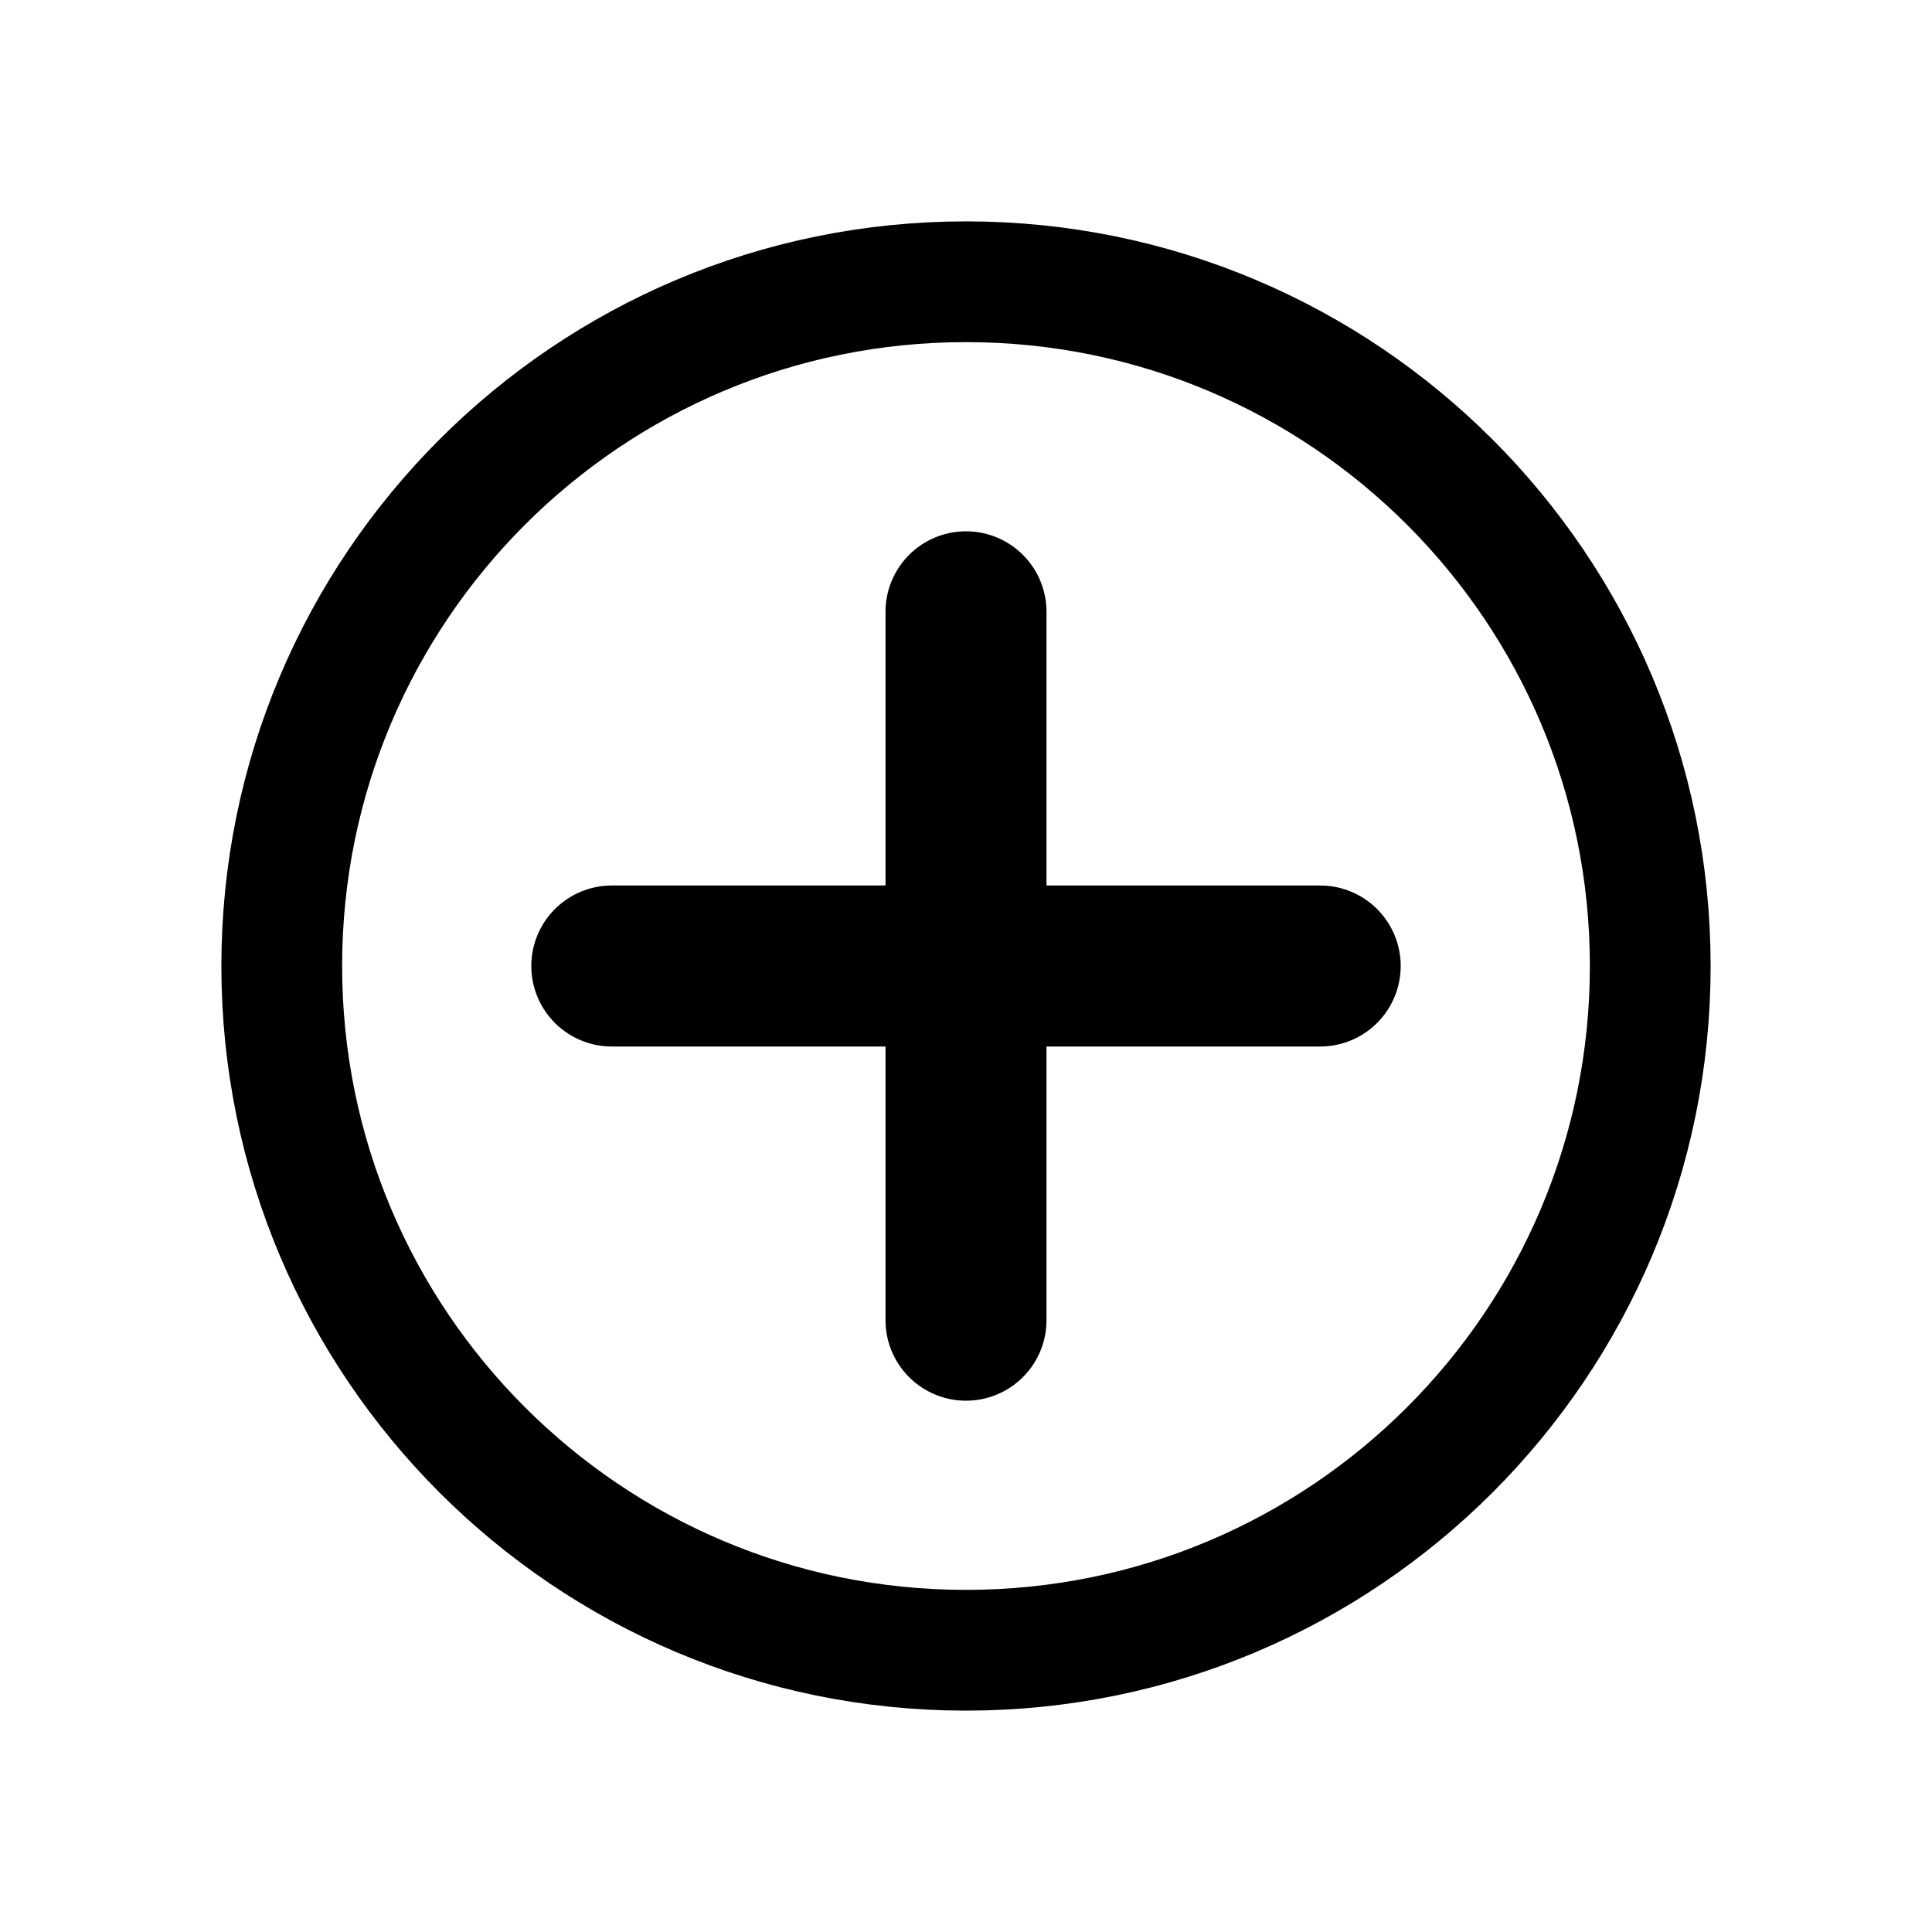
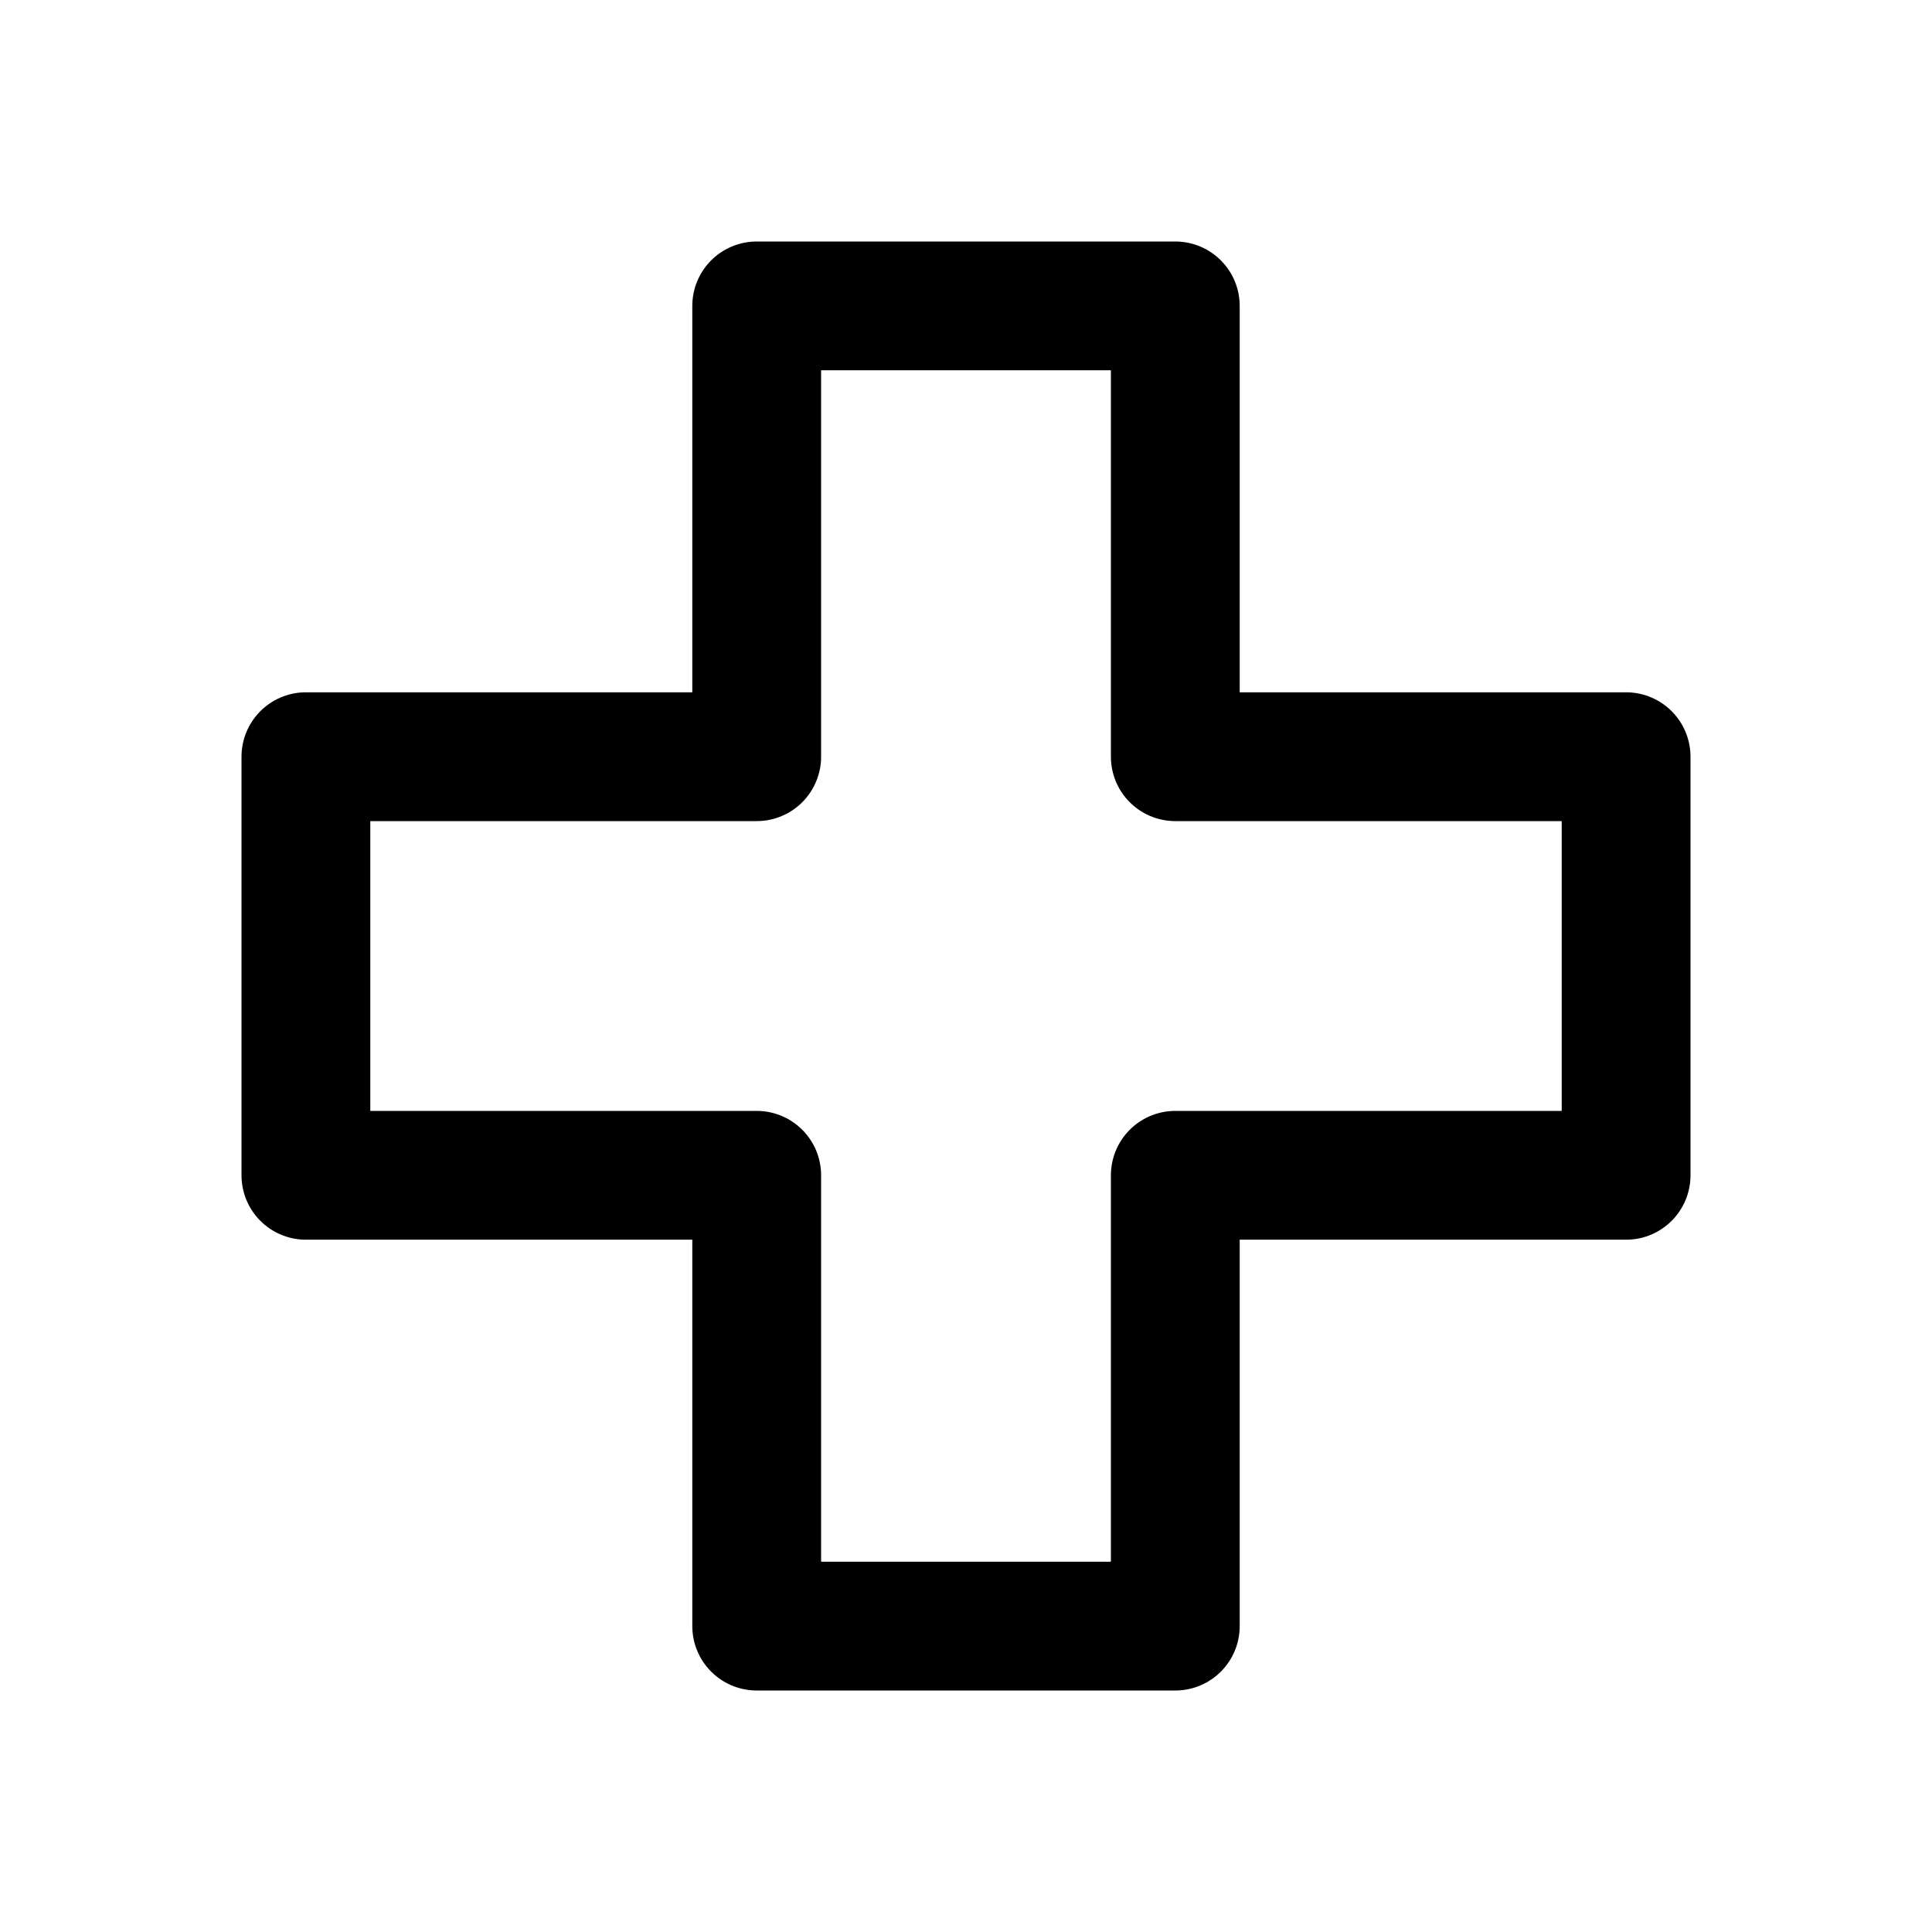
<svg xmlns="http://www.w3.org/2000/svg" id="icon" width="20" height="20" viewBox="0 0 24 24" fill="none" aria-hidden="true">
-   <circle cx="12" cy="12" r="8.5" fill="none" stroke="currentColor" stroke-width="1.5" />
-   <path d="M12 7.6v8.8M7.6 12h8.8" stroke="currentColor" stroke-width="2" stroke-linecap="round" />
+   <path d="M9.4 3.8h5.2v5.6h5.6v5.2h-5.6v5.6H9.4v-5.6H3.8V9.4h5.6z" fill="none" stroke="currentColor" stroke-width="1.6" stroke-linejoin="round" />
</svg>
